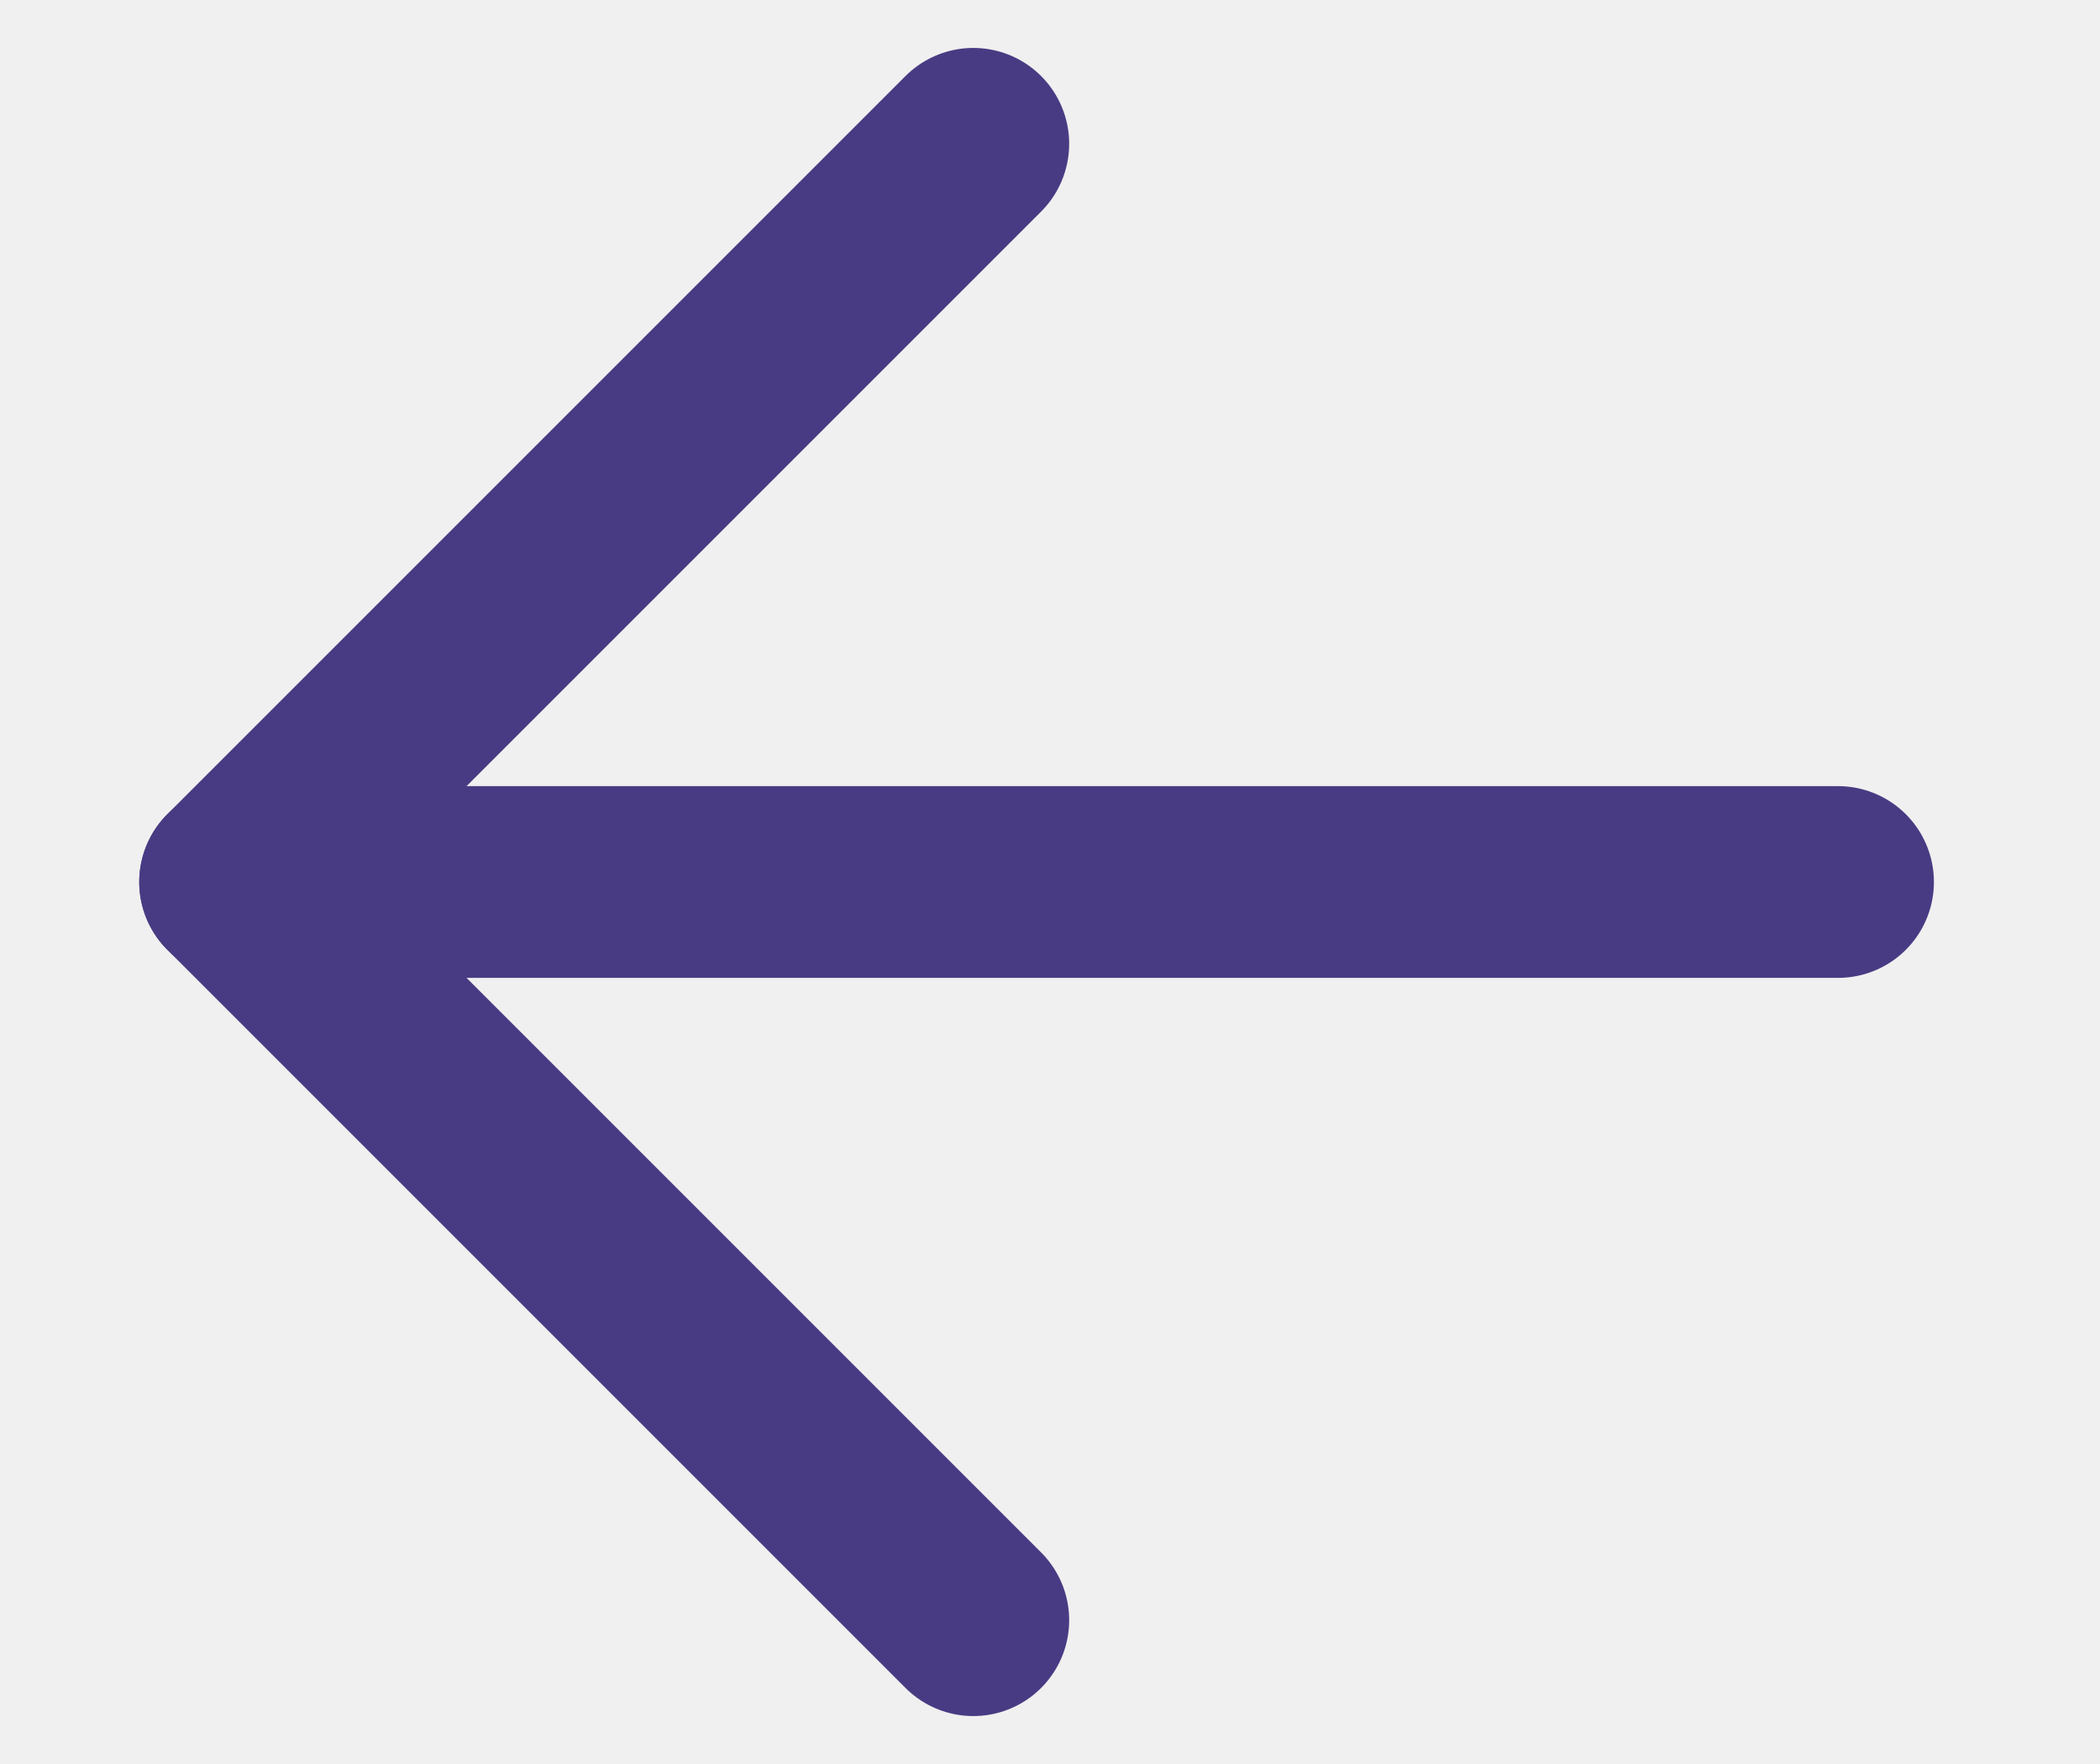
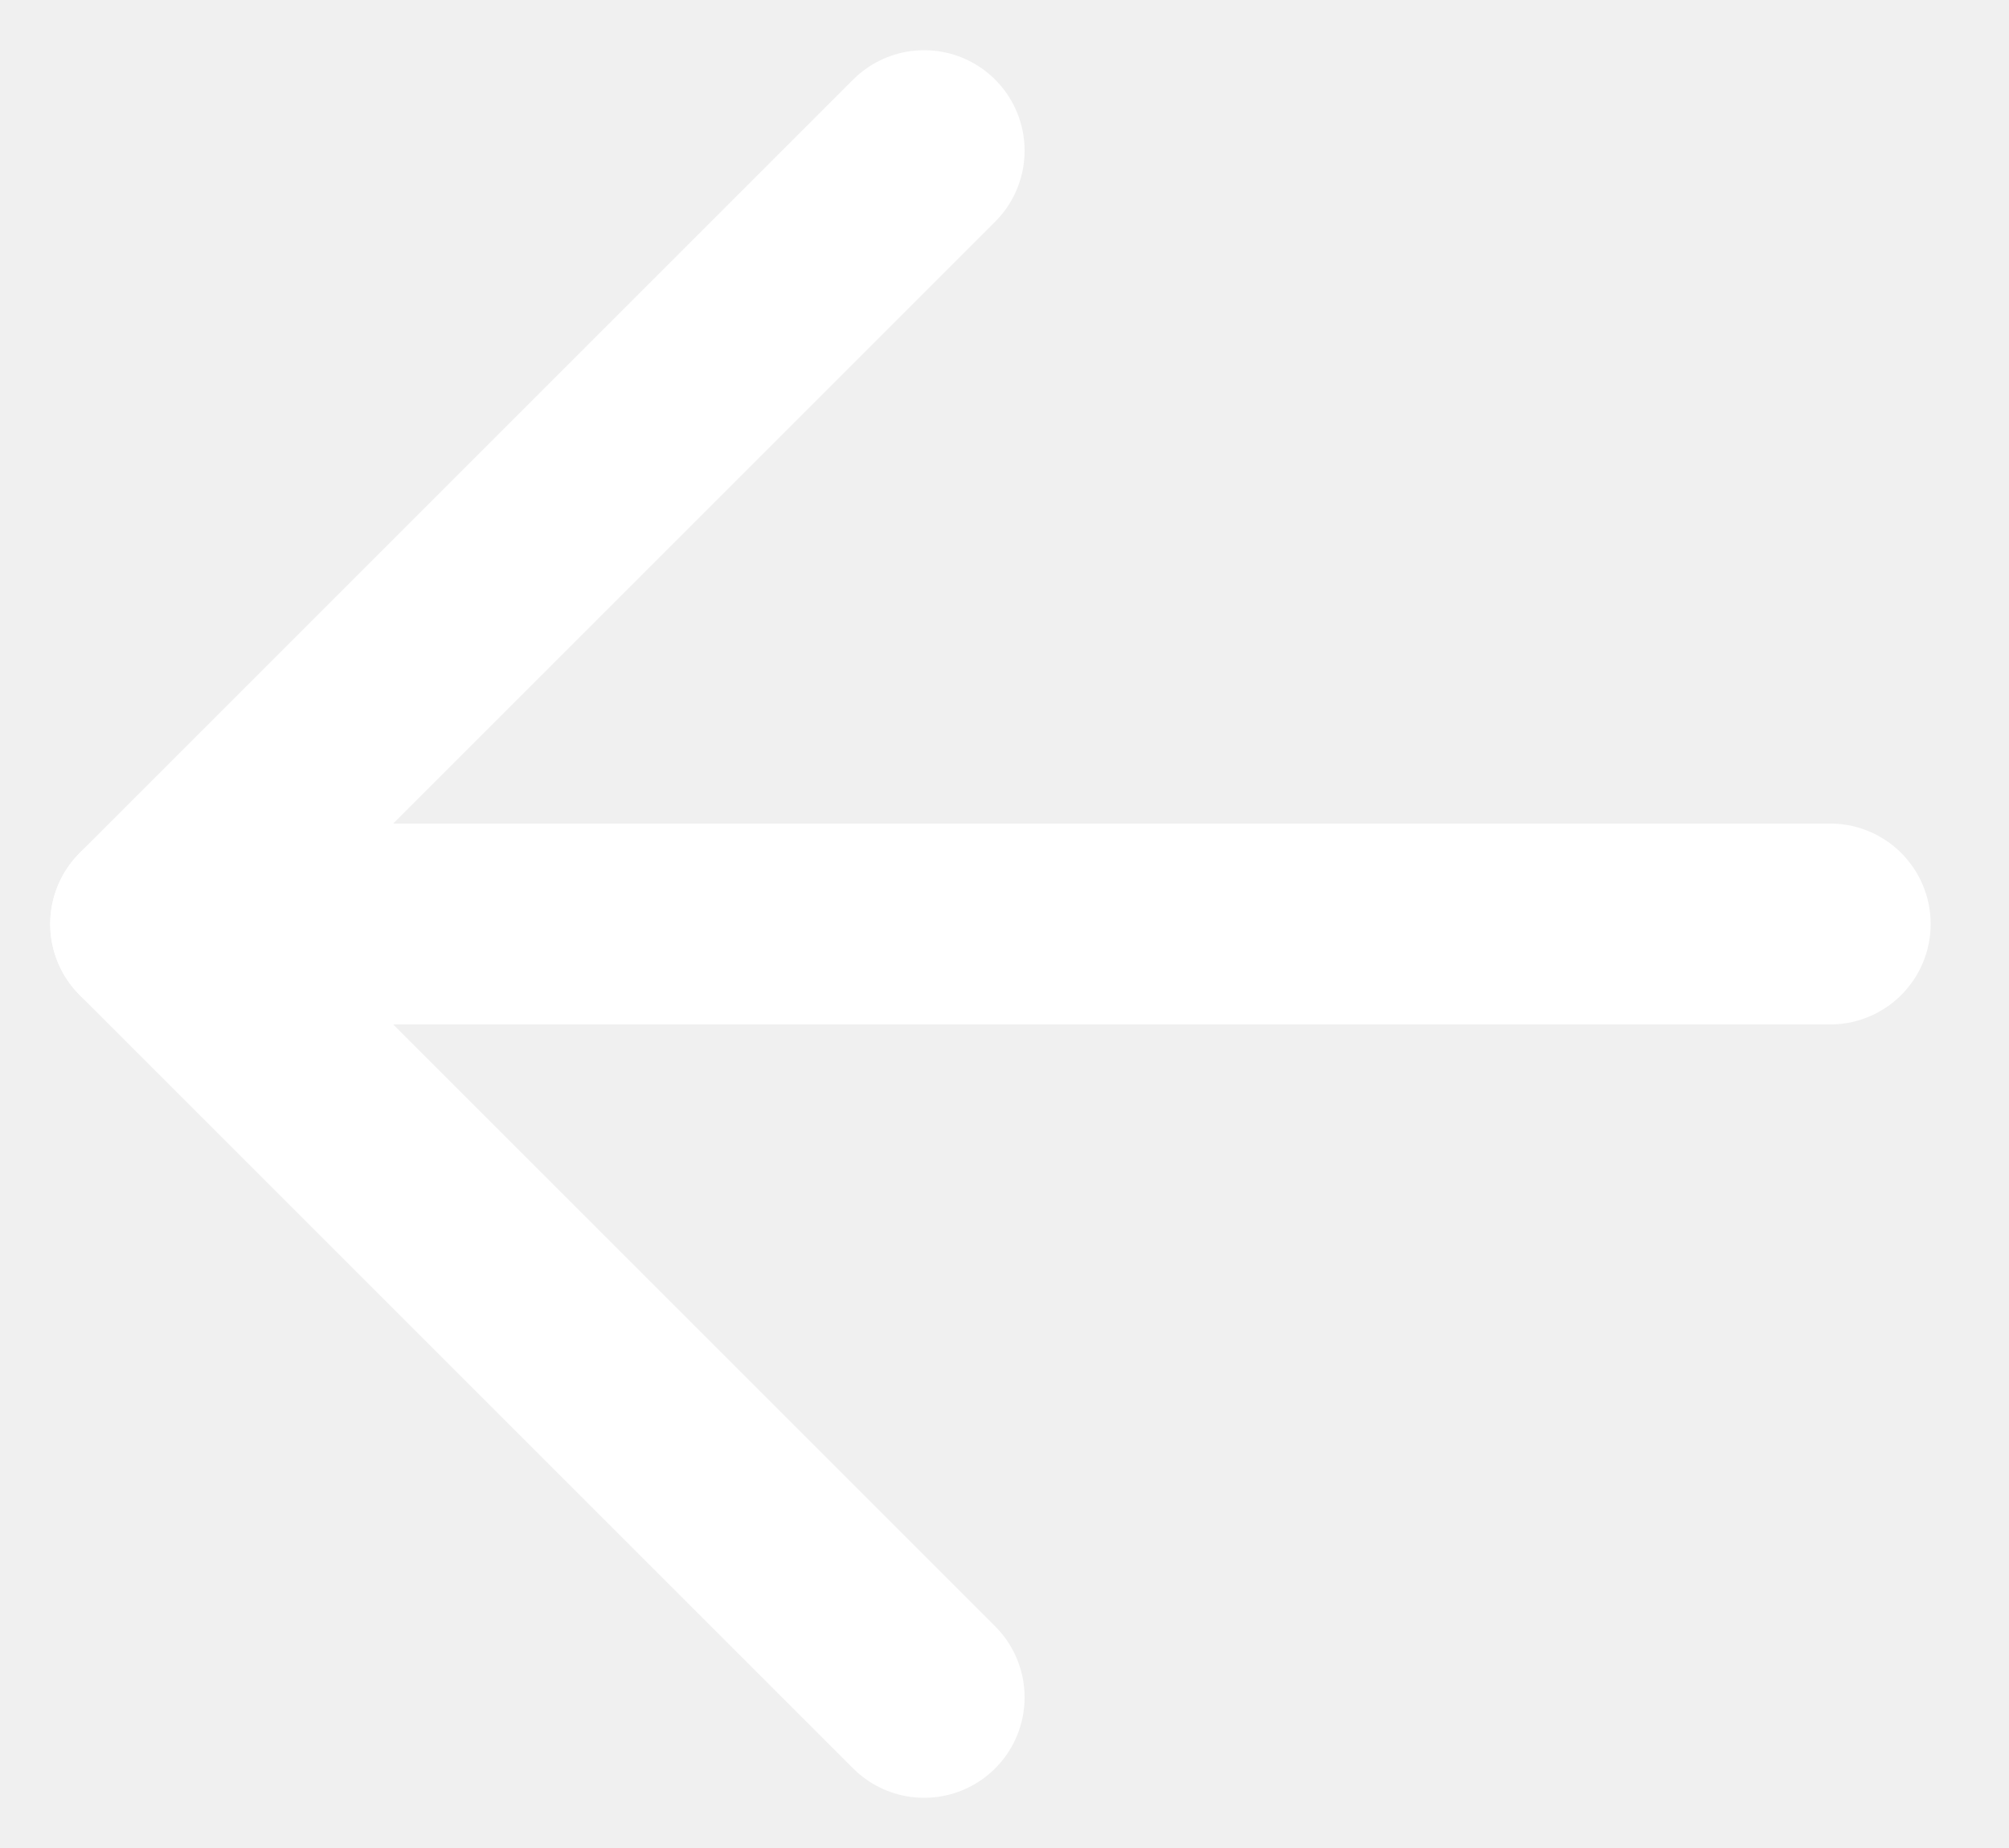
- <svg xmlns="http://www.w3.org/2000/svg" width="25" height="21" viewBox="0 0 25 23" fill="none">
-   <path d="M22.775 11.5H1.875" stroke="#493B83" stroke-width="2.5" stroke-linecap="round" stroke-linejoin="round" />
-   <path d="M11.5 21.125L1.875 11.5L11.5 1.875" stroke="#493B83" stroke-width="2.5" stroke-linecap="round" stroke-linejoin="round" />
+ <svg xmlns="http://www.w3.org/2000/svg" width="25" height="23" viewBox="0 0 25 23" fill="none">
+   <path d="M22.775 11.5H1.875" stroke="white" stroke-width="2.5" stroke-linecap="round" stroke-linejoin="round" />
+   <path d="M11.5 21.125L1.875 11.5L11.5 1.875" stroke="white" stroke-width="2.5" stroke-linecap="round" stroke-linejoin="round" />
</svg>
